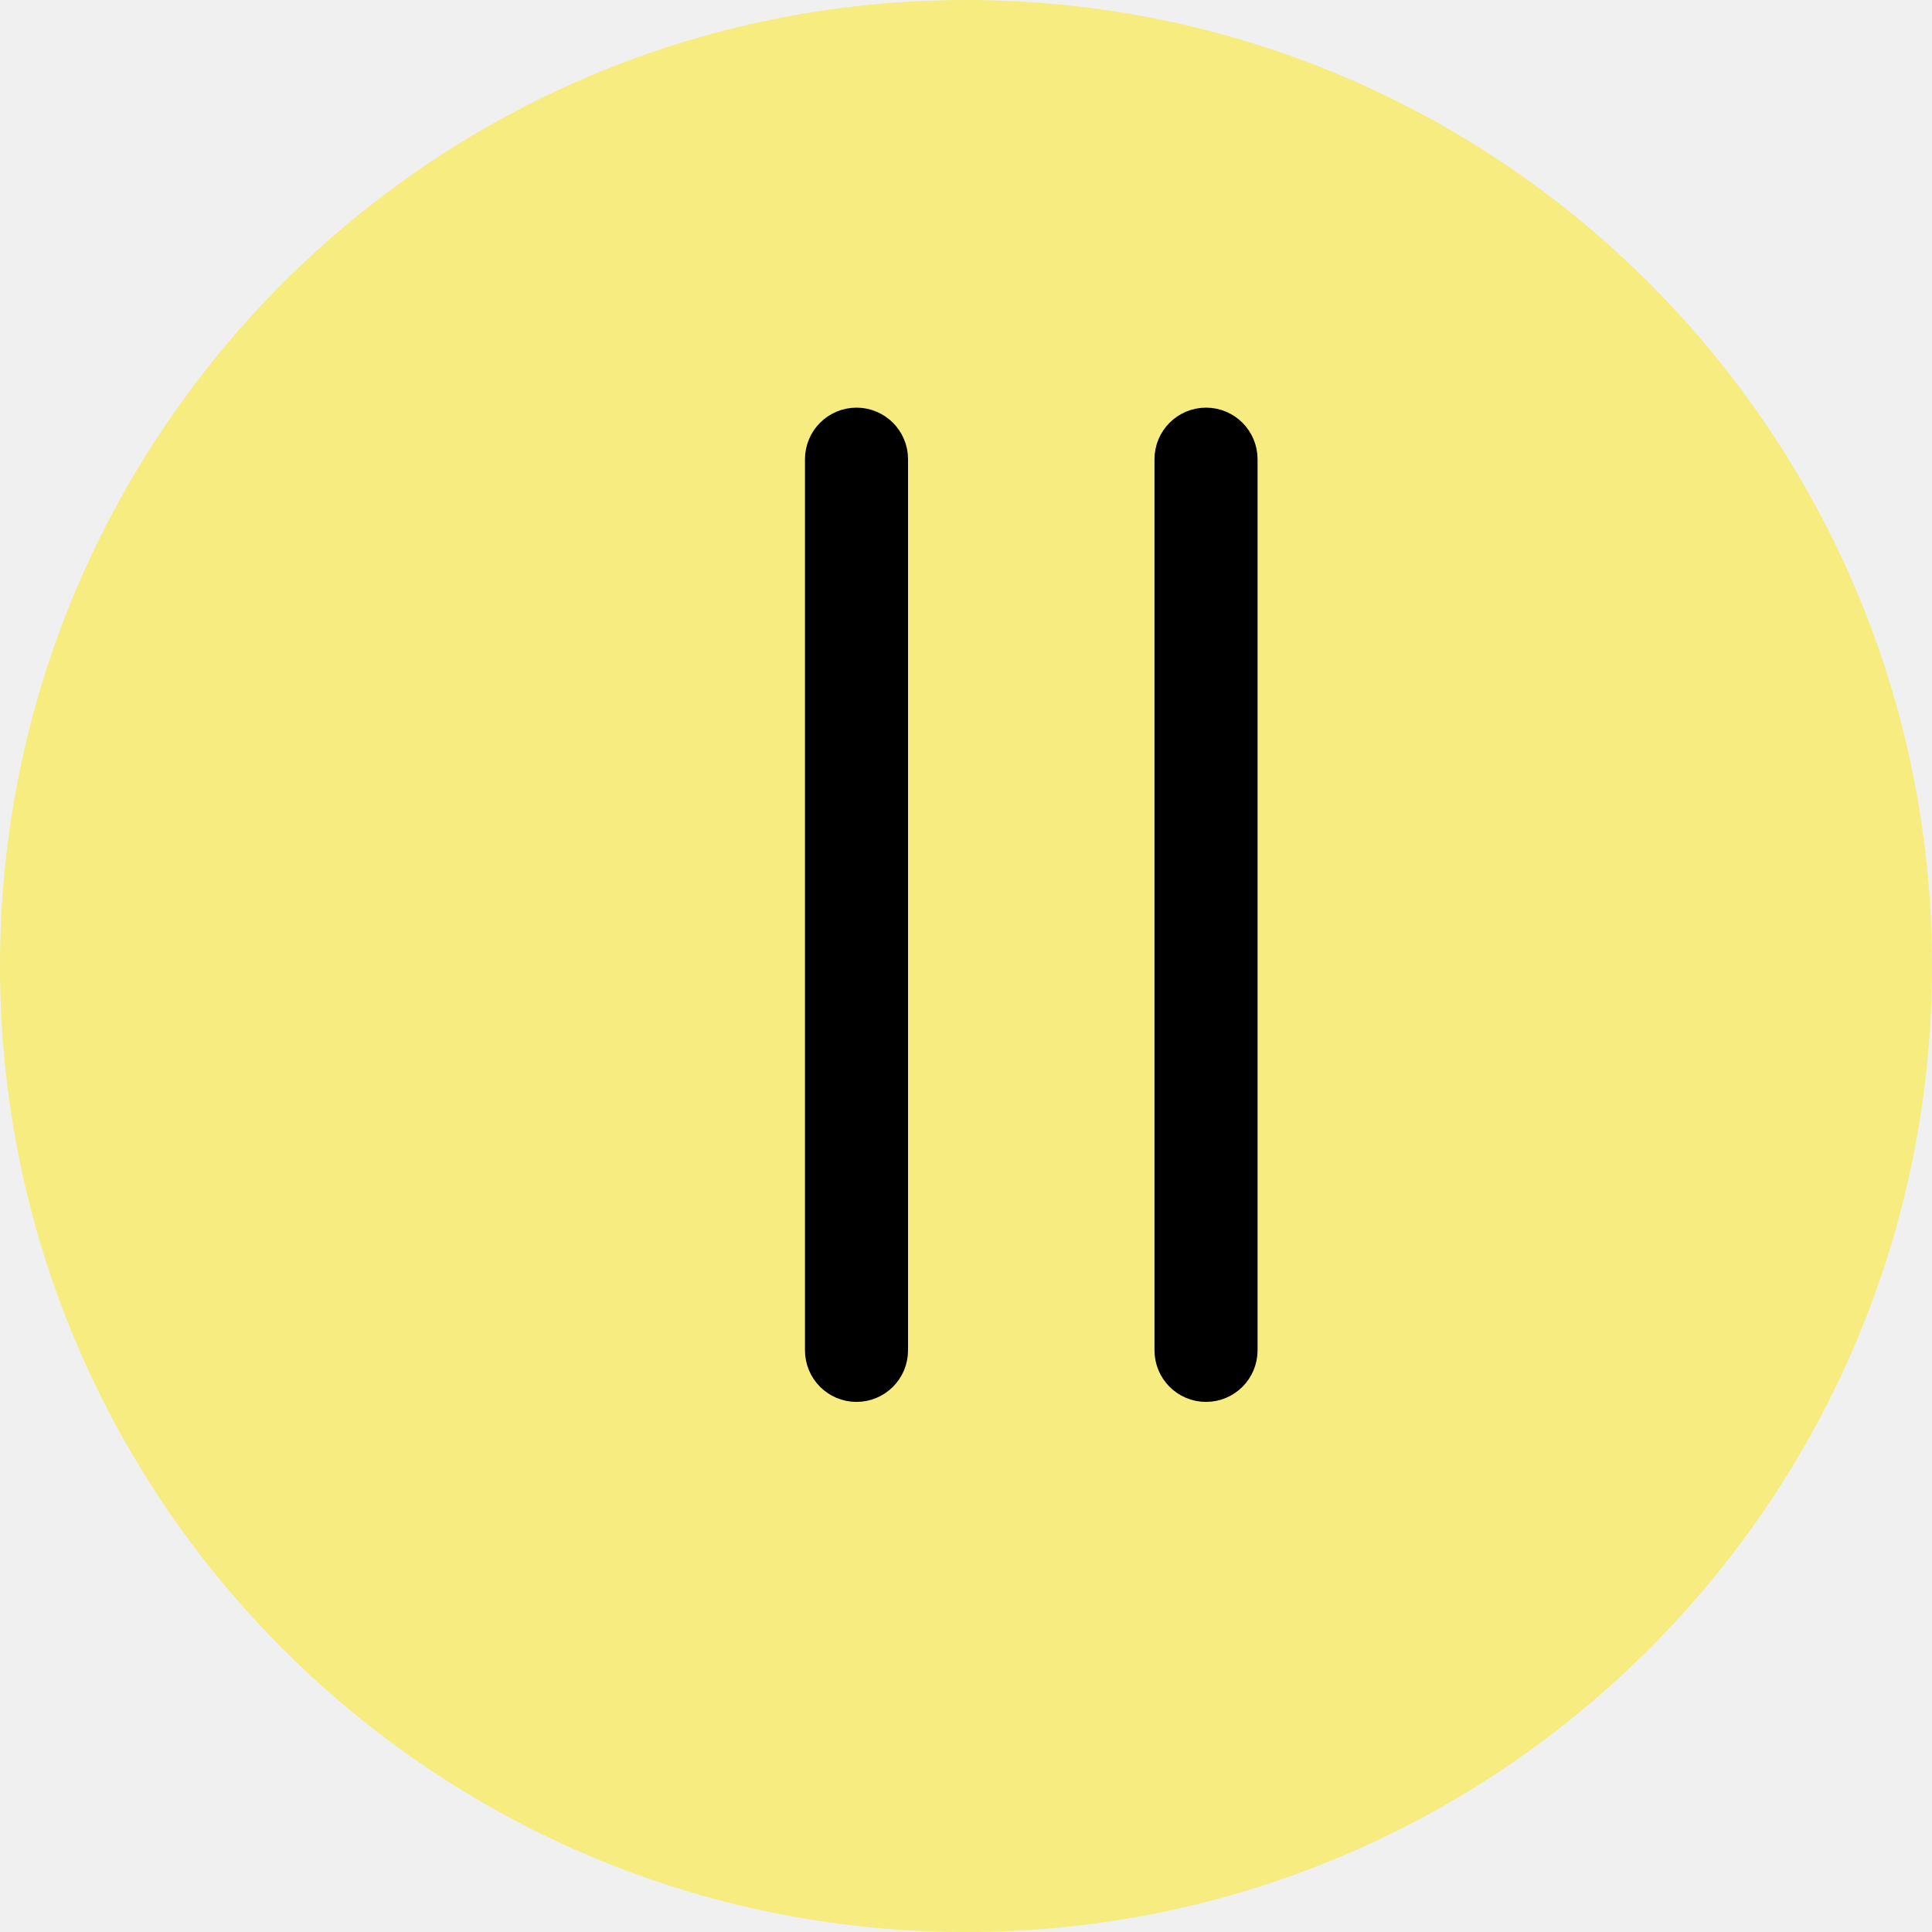
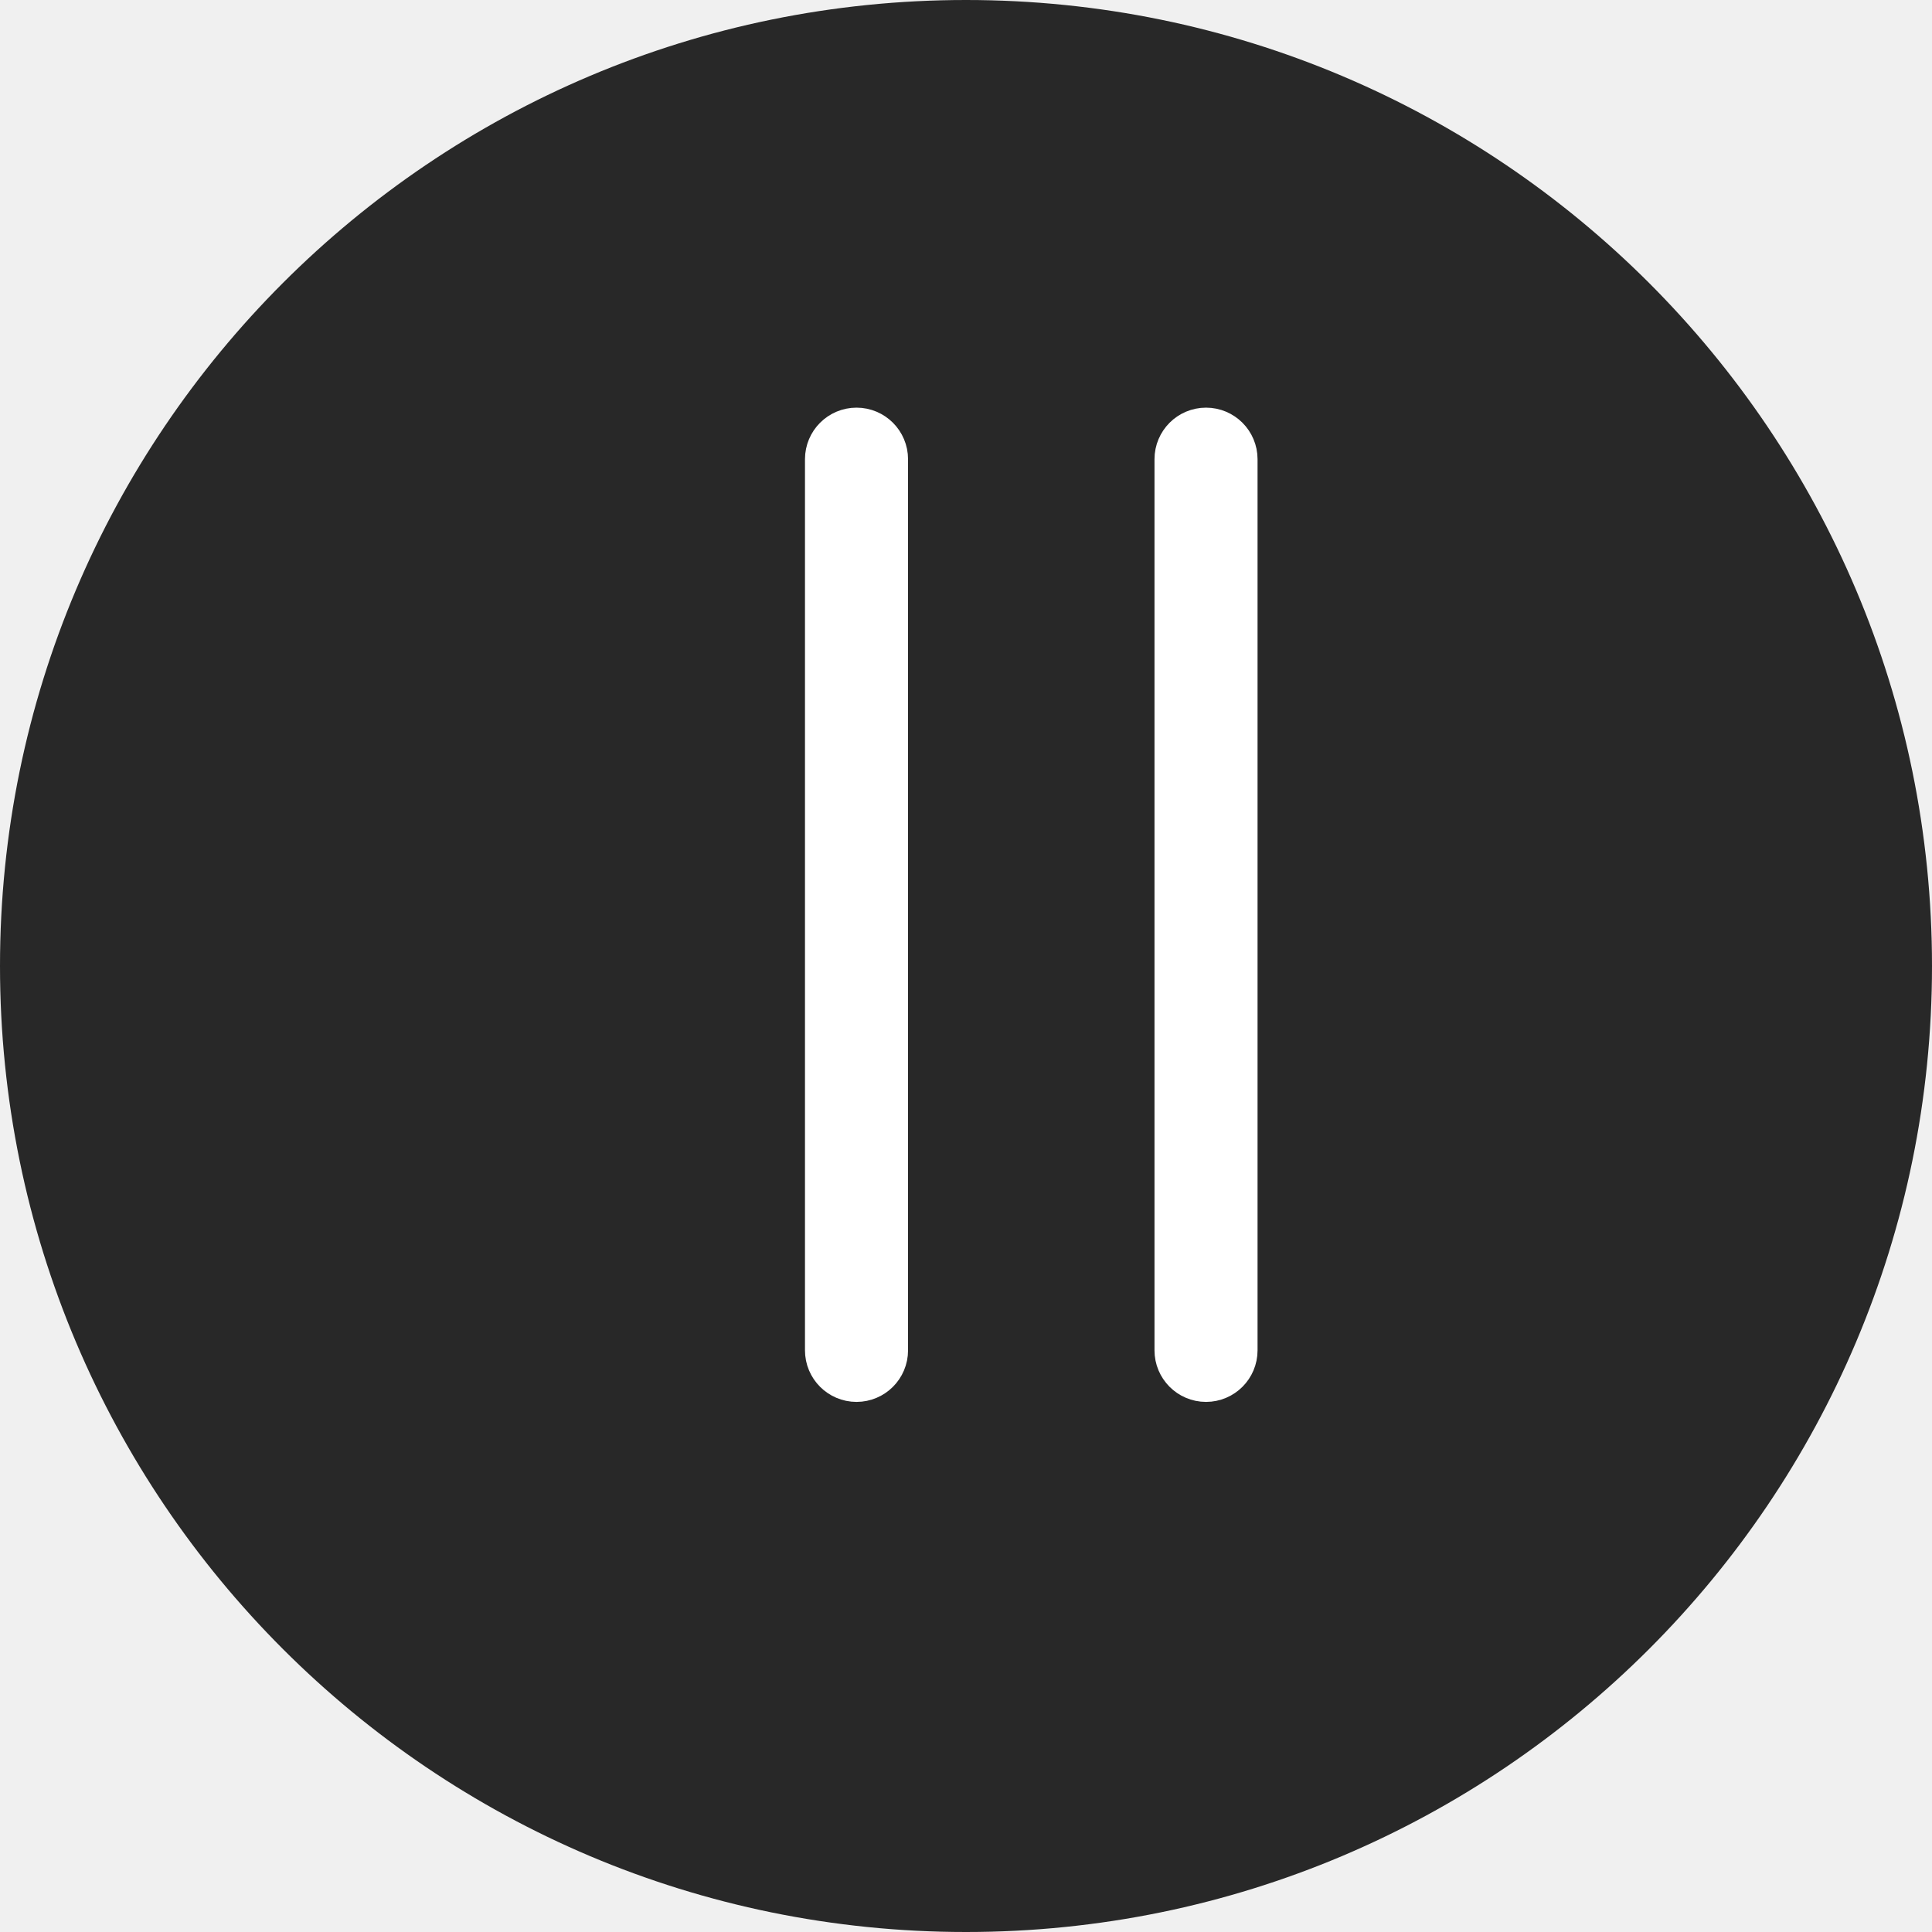
<svg xmlns="http://www.w3.org/2000/svg" width="9.031mm" height="9.031mm" viewBox="0 0 32 32" id="svg4781" version="1.1">
  <defs id="defs4783" />
  <g id="layer1" transform="translate(-1121.143,-1302.076)">
-     <circle style="fill:#f6ec80" cx="1137.143" cy="1318.076" r="16" id="circle771" />
-     <rect style="color:#000000;clip-rule:nonzero;display:inline;overflow:visible;visibility:visible;opacity:1;isolation:auto;mix-blend-mode:normal;color-interpolation:sRGB;color-interpolation-filters:linearRGB;solid-color:#000000;solid-opacity:1;fill:#000000;fill-opacity:1;fill-rule:nonzero;stroke:#000000;stroke-width:1;stroke-linecap:butt;stroke-linejoin:miter;stroke-miterlimit:4;stroke-dasharray:none;stroke-dashoffset:0;stroke-opacity:1;color-rendering:auto;image-rendering:auto;shape-rendering:auto;text-rendering:auto;enable-background:accumulate" id="rect5362" width="0.707" height="15.468" x="1140.765" y="1309.328" ry="0.354" />
-     <rect ry="0.354" y="1309.328" x="1134.976" height="15.468" width="0.707" id="rect5364" style="color:#000000;clip-rule:nonzero;display:inline;overflow:visible;visibility:visible;opacity:1;isolation:auto;mix-blend-mode:normal;color-interpolation:sRGB;color-interpolation-filters:linearRGB;solid-color:#000000;solid-opacity:1;fill:#000000;fill-opacity:1;fill-rule:nonzero;stroke:#000000;stroke-width:1;stroke-linecap:butt;stroke-linejoin:miter;stroke-miterlimit:4;stroke-dasharray:none;stroke-dashoffset:0;stroke-opacity:1;color-rendering:auto;image-rendering:auto;shape-rendering:auto;text-rendering:auto;enable-background:accumulate" />
+     <circle style="fill:#282828" cx="1137.143" cy="1318.076" r="16" id="circle771" />
+     <rect style="color:#ffffff;clip-rule:nonzero;display:inline;overflow:visible;visibility:visible;opacity:1;isolation:auto;mix-blend-mode:normal;color-interpolation:sRGB;color-interpolation-filters:linearRGB;solid-color:#ffffff;solid-opacity:1;fill:#ffffff;fill-opacity:1;fill-rule:nonzero;stroke:#ffffff;stroke-width:1;stroke-linecap:butt;stroke-linejoin:miter;stroke-miterlimit:4;stroke-dasharray:none;stroke-dashoffset:0;stroke-opacity:1;color-rendering:auto;image-rendering:auto;shape-rendering:auto;text-rendering:auto;enable-background:accumulate" id="rect5362" width="0.707" height="15.468" x="1140.765" y="1309.328" ry="0.354" />
+     <rect ry="0.354" y="1309.328" x="1134.976" height="15.468" width="0.707" id="rect5364" style="color:#ffffff;clip-rule:nonzero;display:inline;overflow:visible;visibility:visible;opacity:1;isolation:auto;mix-blend-mode:normal;color-interpolation:sRGB;color-interpolation-filters:linearRGB;solid-color:#ffffff;solid-opacity:1;fill:#ffffff;fill-opacity:1;fill-rule:nonzero;stroke:#ffffff;stroke-width:1;stroke-linecap:butt;stroke-linejoin:miter;stroke-miterlimit:4;stroke-dasharray:none;stroke-dashoffset:0;stroke-opacity:1;color-rendering:auto;image-rendering:auto;shape-rendering:auto;text-rendering:auto;enable-background:accumulate" />
  </g>
</svg>
